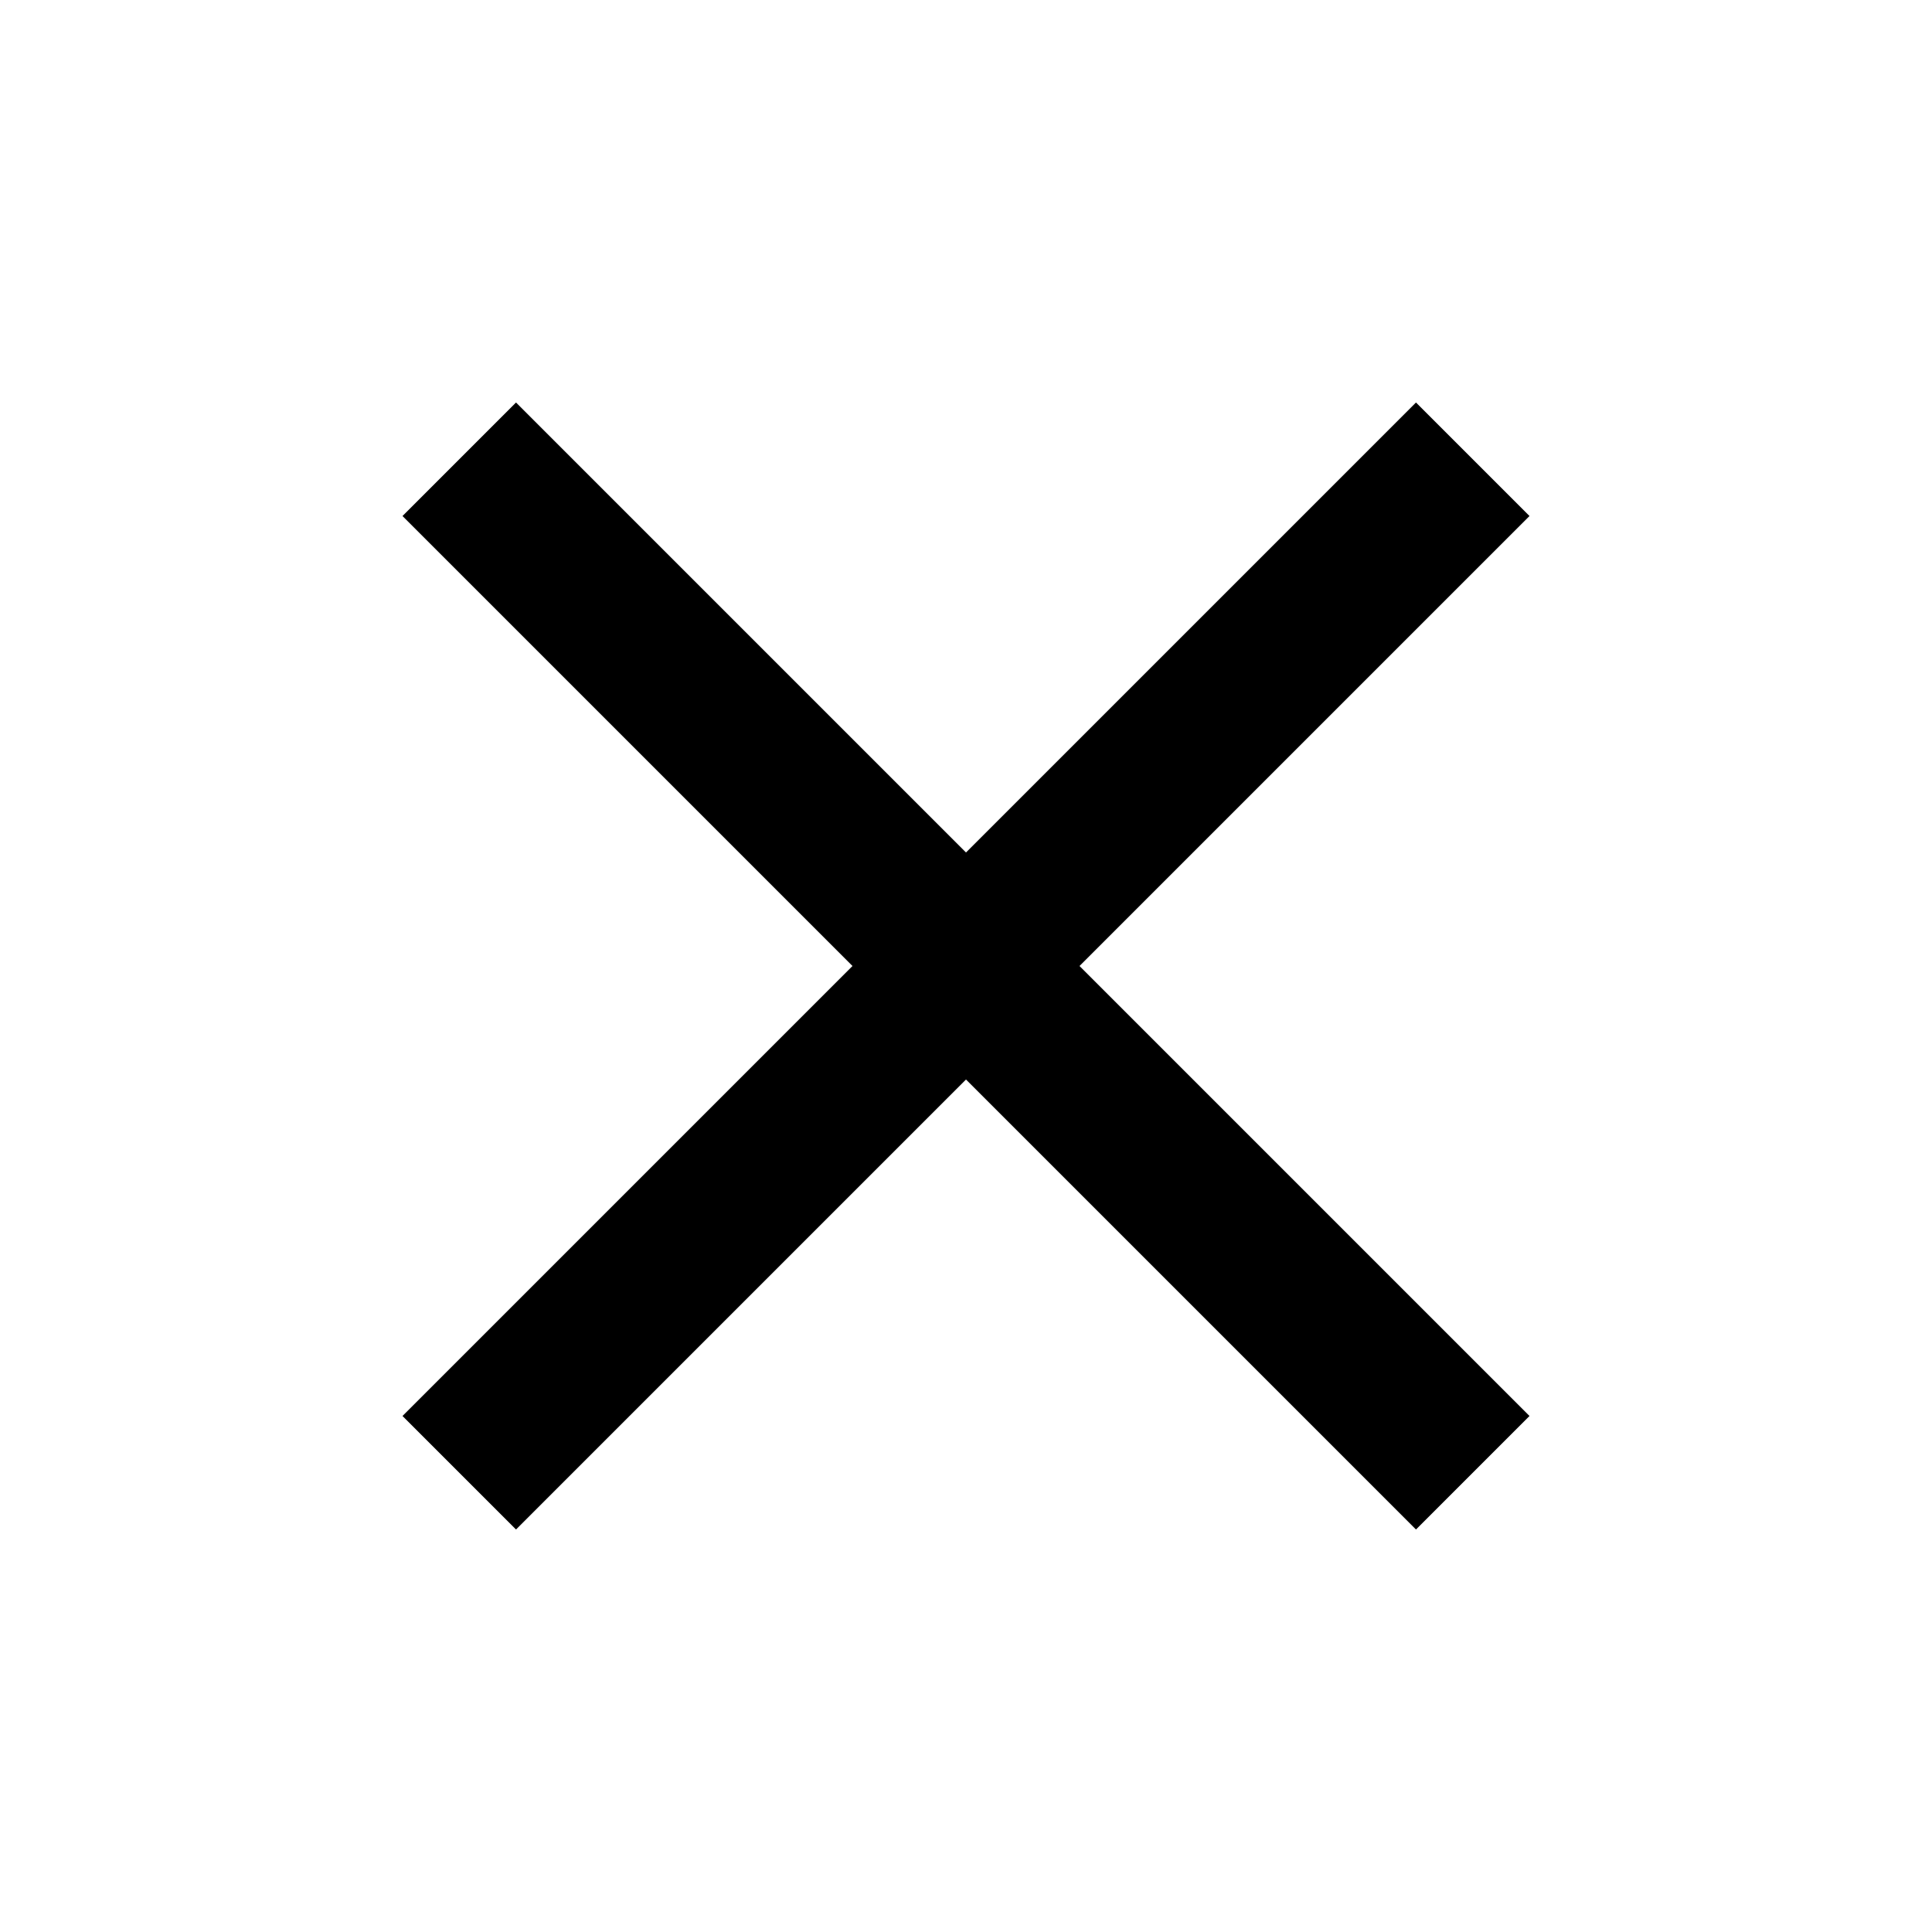
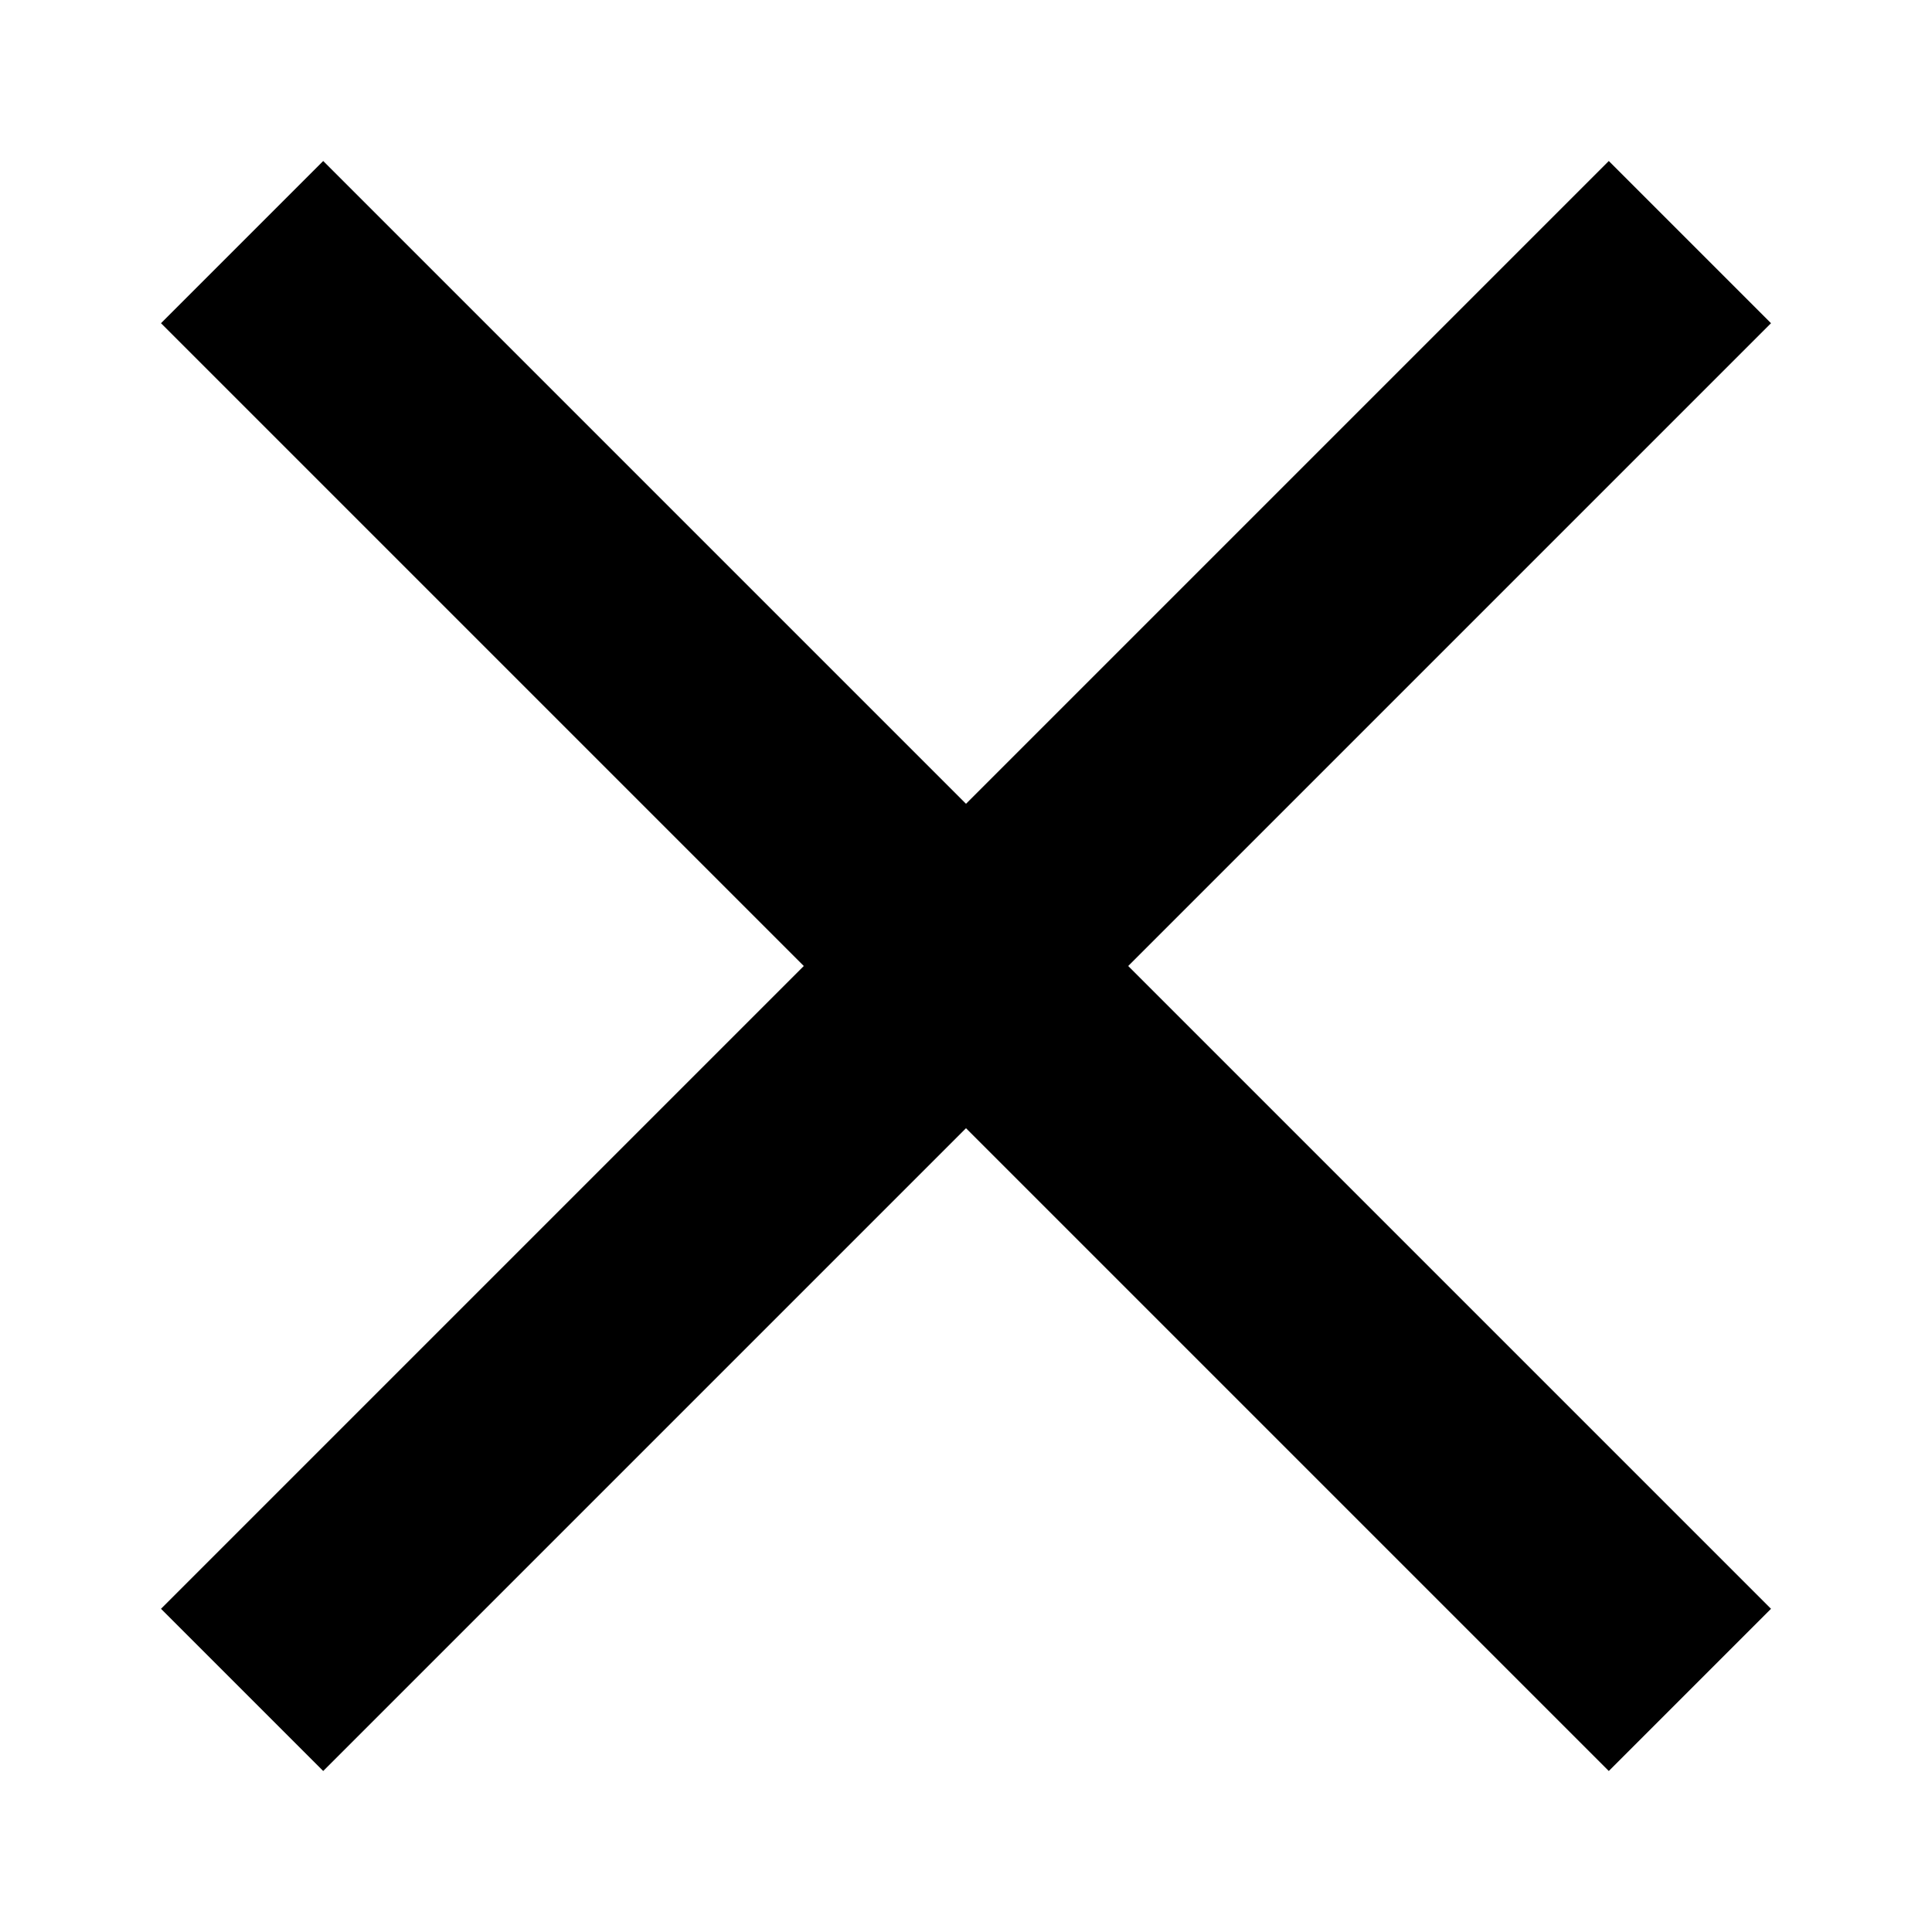
<svg xmlns="http://www.w3.org/2000/svg" version="1.1" id="icon_cancel" x="0px" y="0px" width="24px" height="24px" viewBox="0 0 24 24" enable-background="new 0 0 24 24" xml:space="preserve">
-   <path d="M19,6.41L17.59,5L12,10.59L6.41,5L5,6.41L10.59,12L5,17.59L6.41,19L12,13.41L17.59,19L19,17.59L13.41,12L19,6.41z" />
+   <path d="M22,4.015L19.985,2L12,9.985L4.015,2L2,4.015L9.985,12L2,19.985L4.015,22L12,14.015L19.985,22L22,19.985L14.015,12L22,4.015  z" />
</svg>
